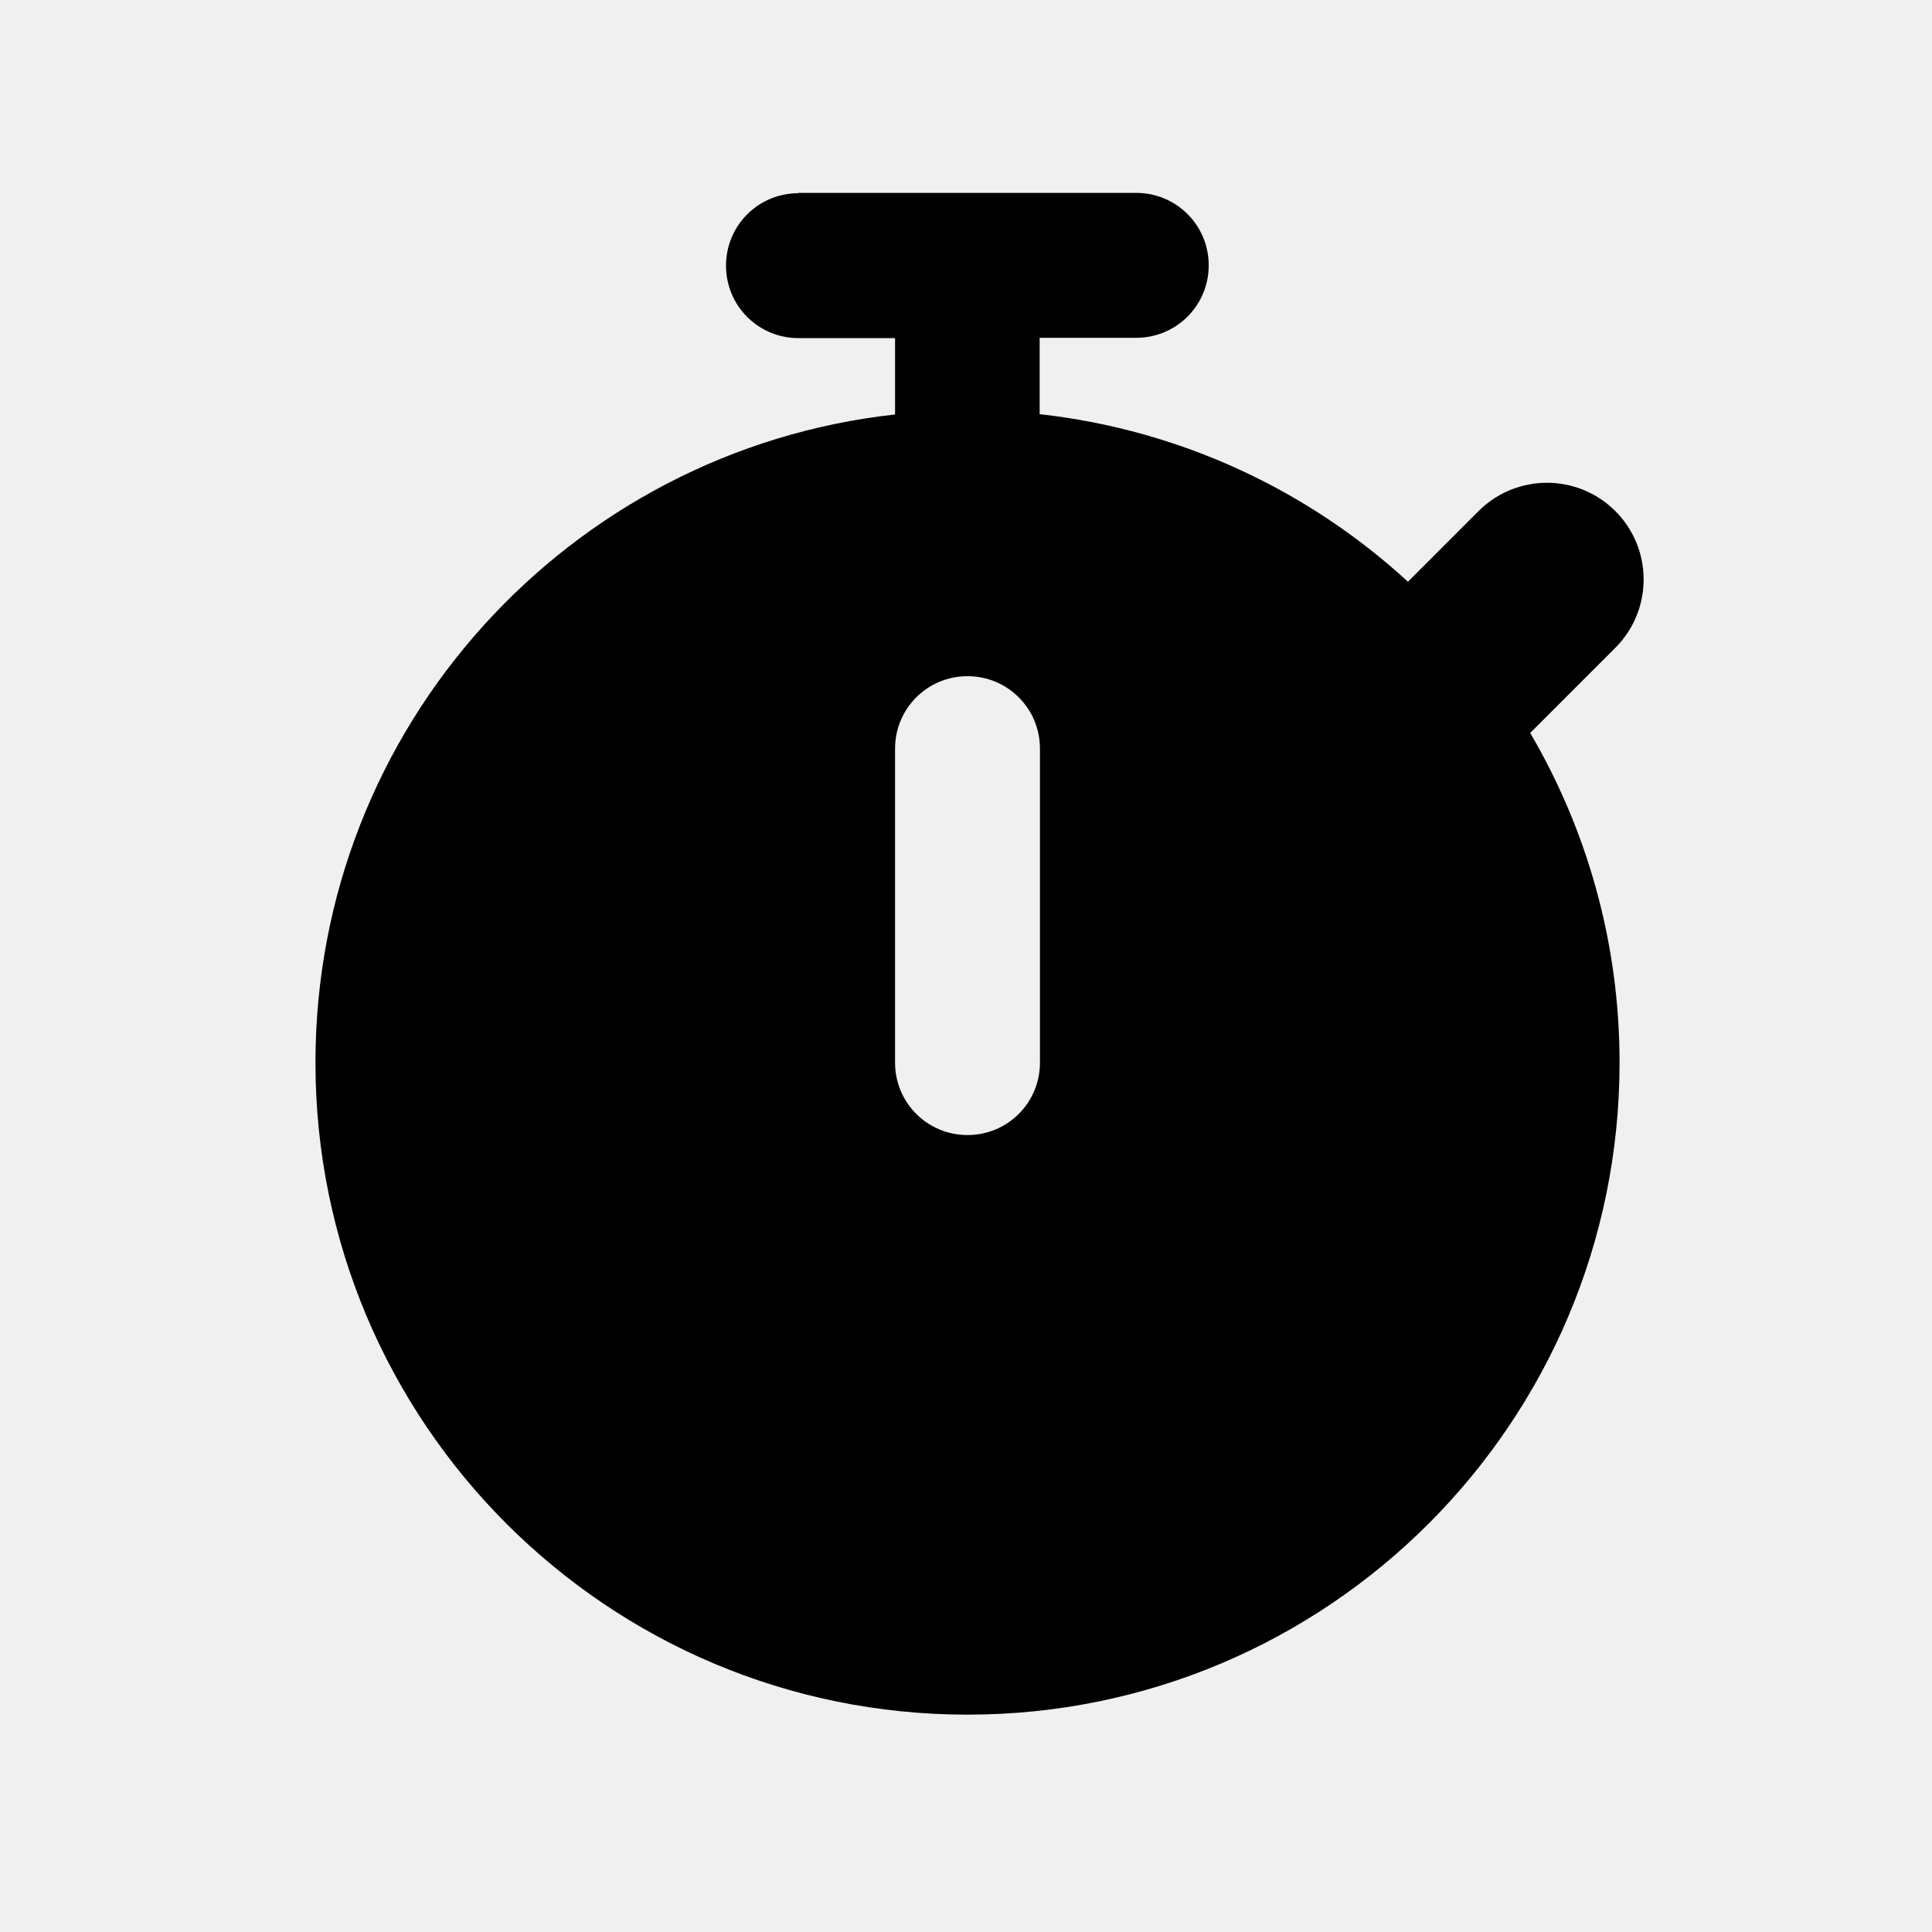
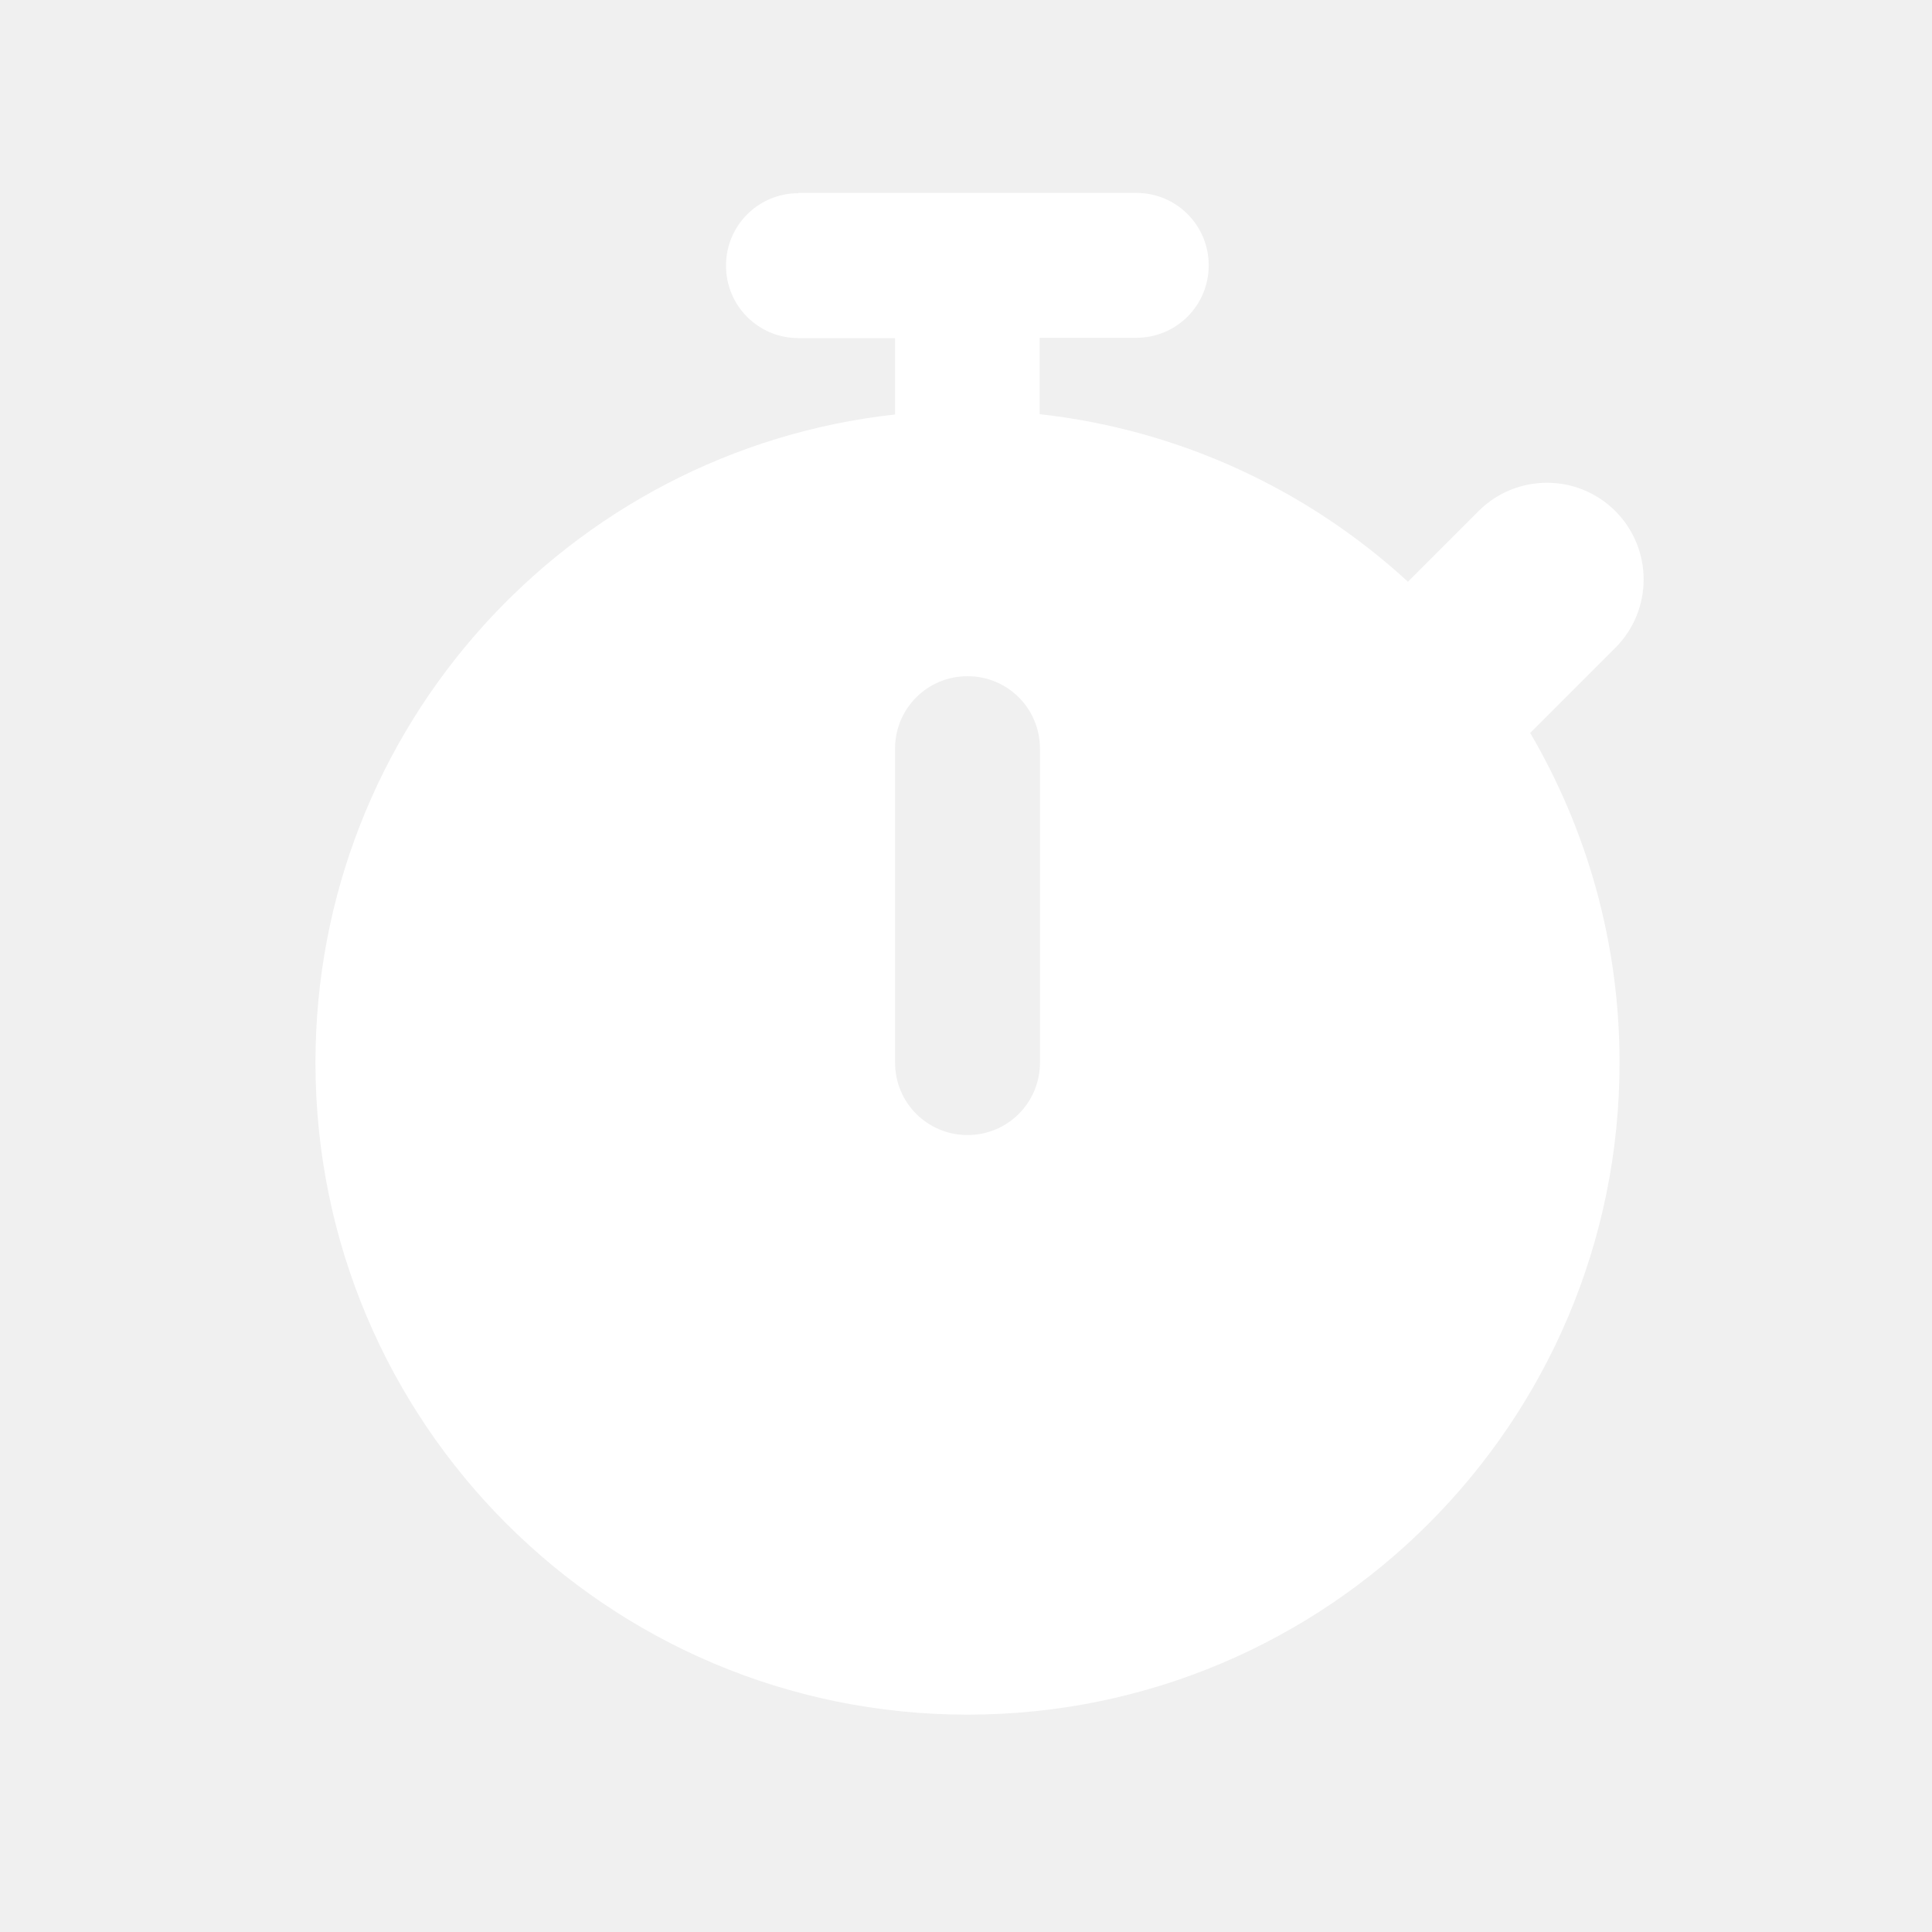
<svg xmlns="http://www.w3.org/2000/svg" viewBox="0 0 640 640">
-   <path d="M264.5 64C251.2 64 240.5 74.7 240.5 88C240.5 101.3 251.2 112 264.5 112L296.5 112L296.5 137.3C188.5 149.2 104.5 240.8 104.5 352C104.5 471.3 201.2 568 320.5 568C439.8 568 536.5 471.3 536.5 352C536.5 312.2 525.7 274.9 506.9 242.8L535.1 214.6C547.6 202.1 547.6 181.8 535.1 169.3C522.6 156.8 502.3 156.8 489.8 169.3L466.4 192.7C433.5 162.5 391.2 142.4 344.4 137.2L344.4 111.9L376.4 111.9C389.7 111.9 400.4 101.2 400.4 87.9C400.4 74.6 389.7 63.9 376.4 63.9L264.4 63.9zM344.5 248L344.5 352C344.5 365.3 333.8 376 320.5 376C307.2 376 296.5 365.3 296.5 352L296.5 248C296.5 234.7 307.2 224 320.5 224C333.8 224 344.5 234.7 344.5 248z" />
+   <path fill="white" d="M264.5 64C251.2 64 240.5 74.7 240.5 88C240.5 101.3 251.2 112 264.5 112L296.5 112L296.5 137.3C188.5 149.2 104.5 240.8 104.5 352C104.5 471.3 201.2 568 320.5 568C439.8 568 536.5 471.3 536.5 352C536.5 312.2 525.7 274.9 506.9 242.8L535.1 214.6C547.6 202.1 547.6 181.8 535.1 169.3C522.6 156.8 502.3 156.8 489.8 169.3L466.4 192.7C433.5 162.5 391.2 142.4 344.4 137.2L344.4 111.9L376.4 111.9C389.7 111.9 400.4 101.2 400.4 87.9C400.4 74.6 389.7 63.9 376.4 63.9L264.4 63.9zM344.5 248L344.5 352C344.5 365.3 333.8 376 320.5 376C307.2 376 296.5 365.3 296.5 352L296.5 248C296.5 234.7 307.2 224 320.5 224C333.8 224 344.5 234.7 344.5 248z" />
</svg>
